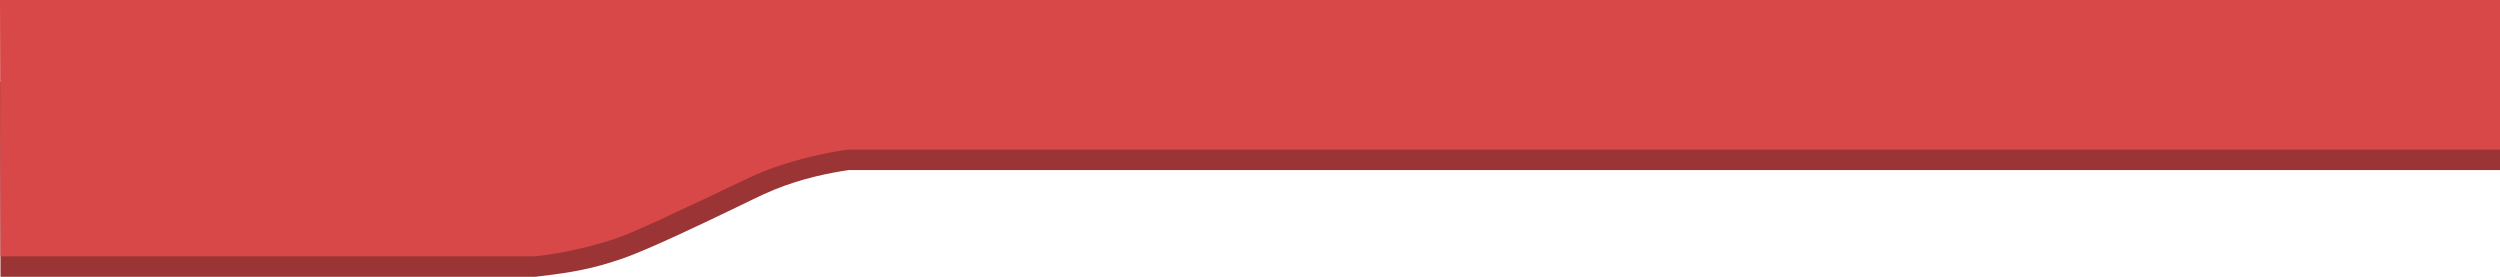
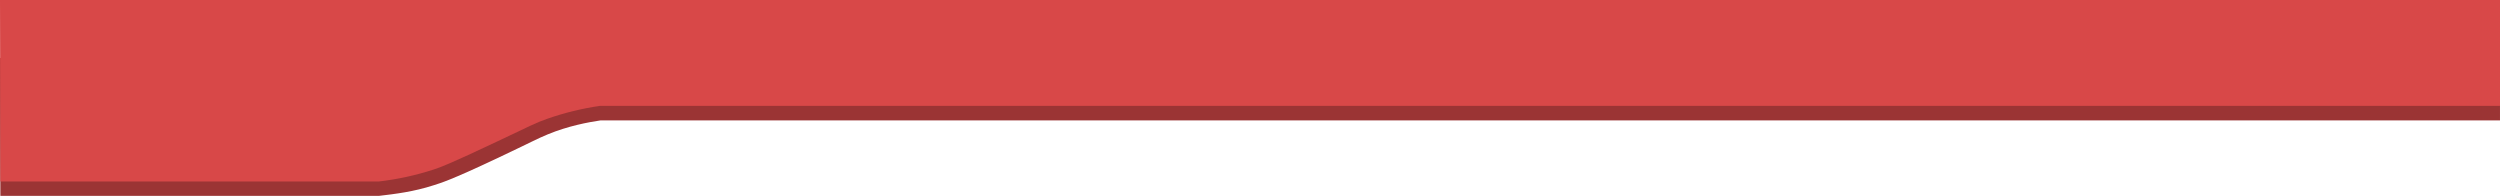
- <svg xmlns="http://www.w3.org/2000/svg" viewBox="0 0 1922.8 212.88">
+ <svg xmlns="http://www.w3.org/2000/svg" viewBox="0 0 1914.79 150.03">
  <defs>
    <style>.cls-1{fill:#9b3434;}.cls-2{fill:#d84848;}</style>
  </defs>
  <g id="Layer_2" data-name="Layer 2">
    <g id="Layer_1-2" data-name="Layer 1">
-       <path class="cls-1" d="M0,63H1922.79V130.8h-1270c-13.66,2-35.44,6.11-57.39,15.13-12.26,5-18,8.49-54.53,25.75-52.34,24.75-62.22,27.23-69.46,29.6-21.74,7.13-42.18,9.53-59.7,11.6H.41Z" />
-       <path class="cls-2" d="M0,0H1922.8V115.08h-1271a308.1,308.1,0,0,0-56.36,13.73c-13.47,4.7-18.25,7.48-54.75,24.74-52.34,24.75-62,28.24-69.25,30.61a307.07,307.07,0,0,1-59.72,13H.43Z" />
+       <path class="cls-1" d="M0,44.42H1914.78V92.19H460.09c-9.62,1.42-25,4.3-40.44,10.67-8.64,3.56-12.71,6-38.44,18.15-36.89,17.44-43.85,19.19-49,20.86-15.32,5-29.73,6.72-42.08,8.17H.29Z" />
+       <path class="cls-2" d="M0,0H1914.79V81.11H459.38a217.14,217.14,0,0,0-39.72,9.68c-9.5,3.31-12.86,5.27-38.59,17.44-36.89,17.44-43.7,19.9-48.8,21.57A216.42,216.42,0,0,1,290.18,139H.3Z" />
    </g>
  </g>
</svg>
